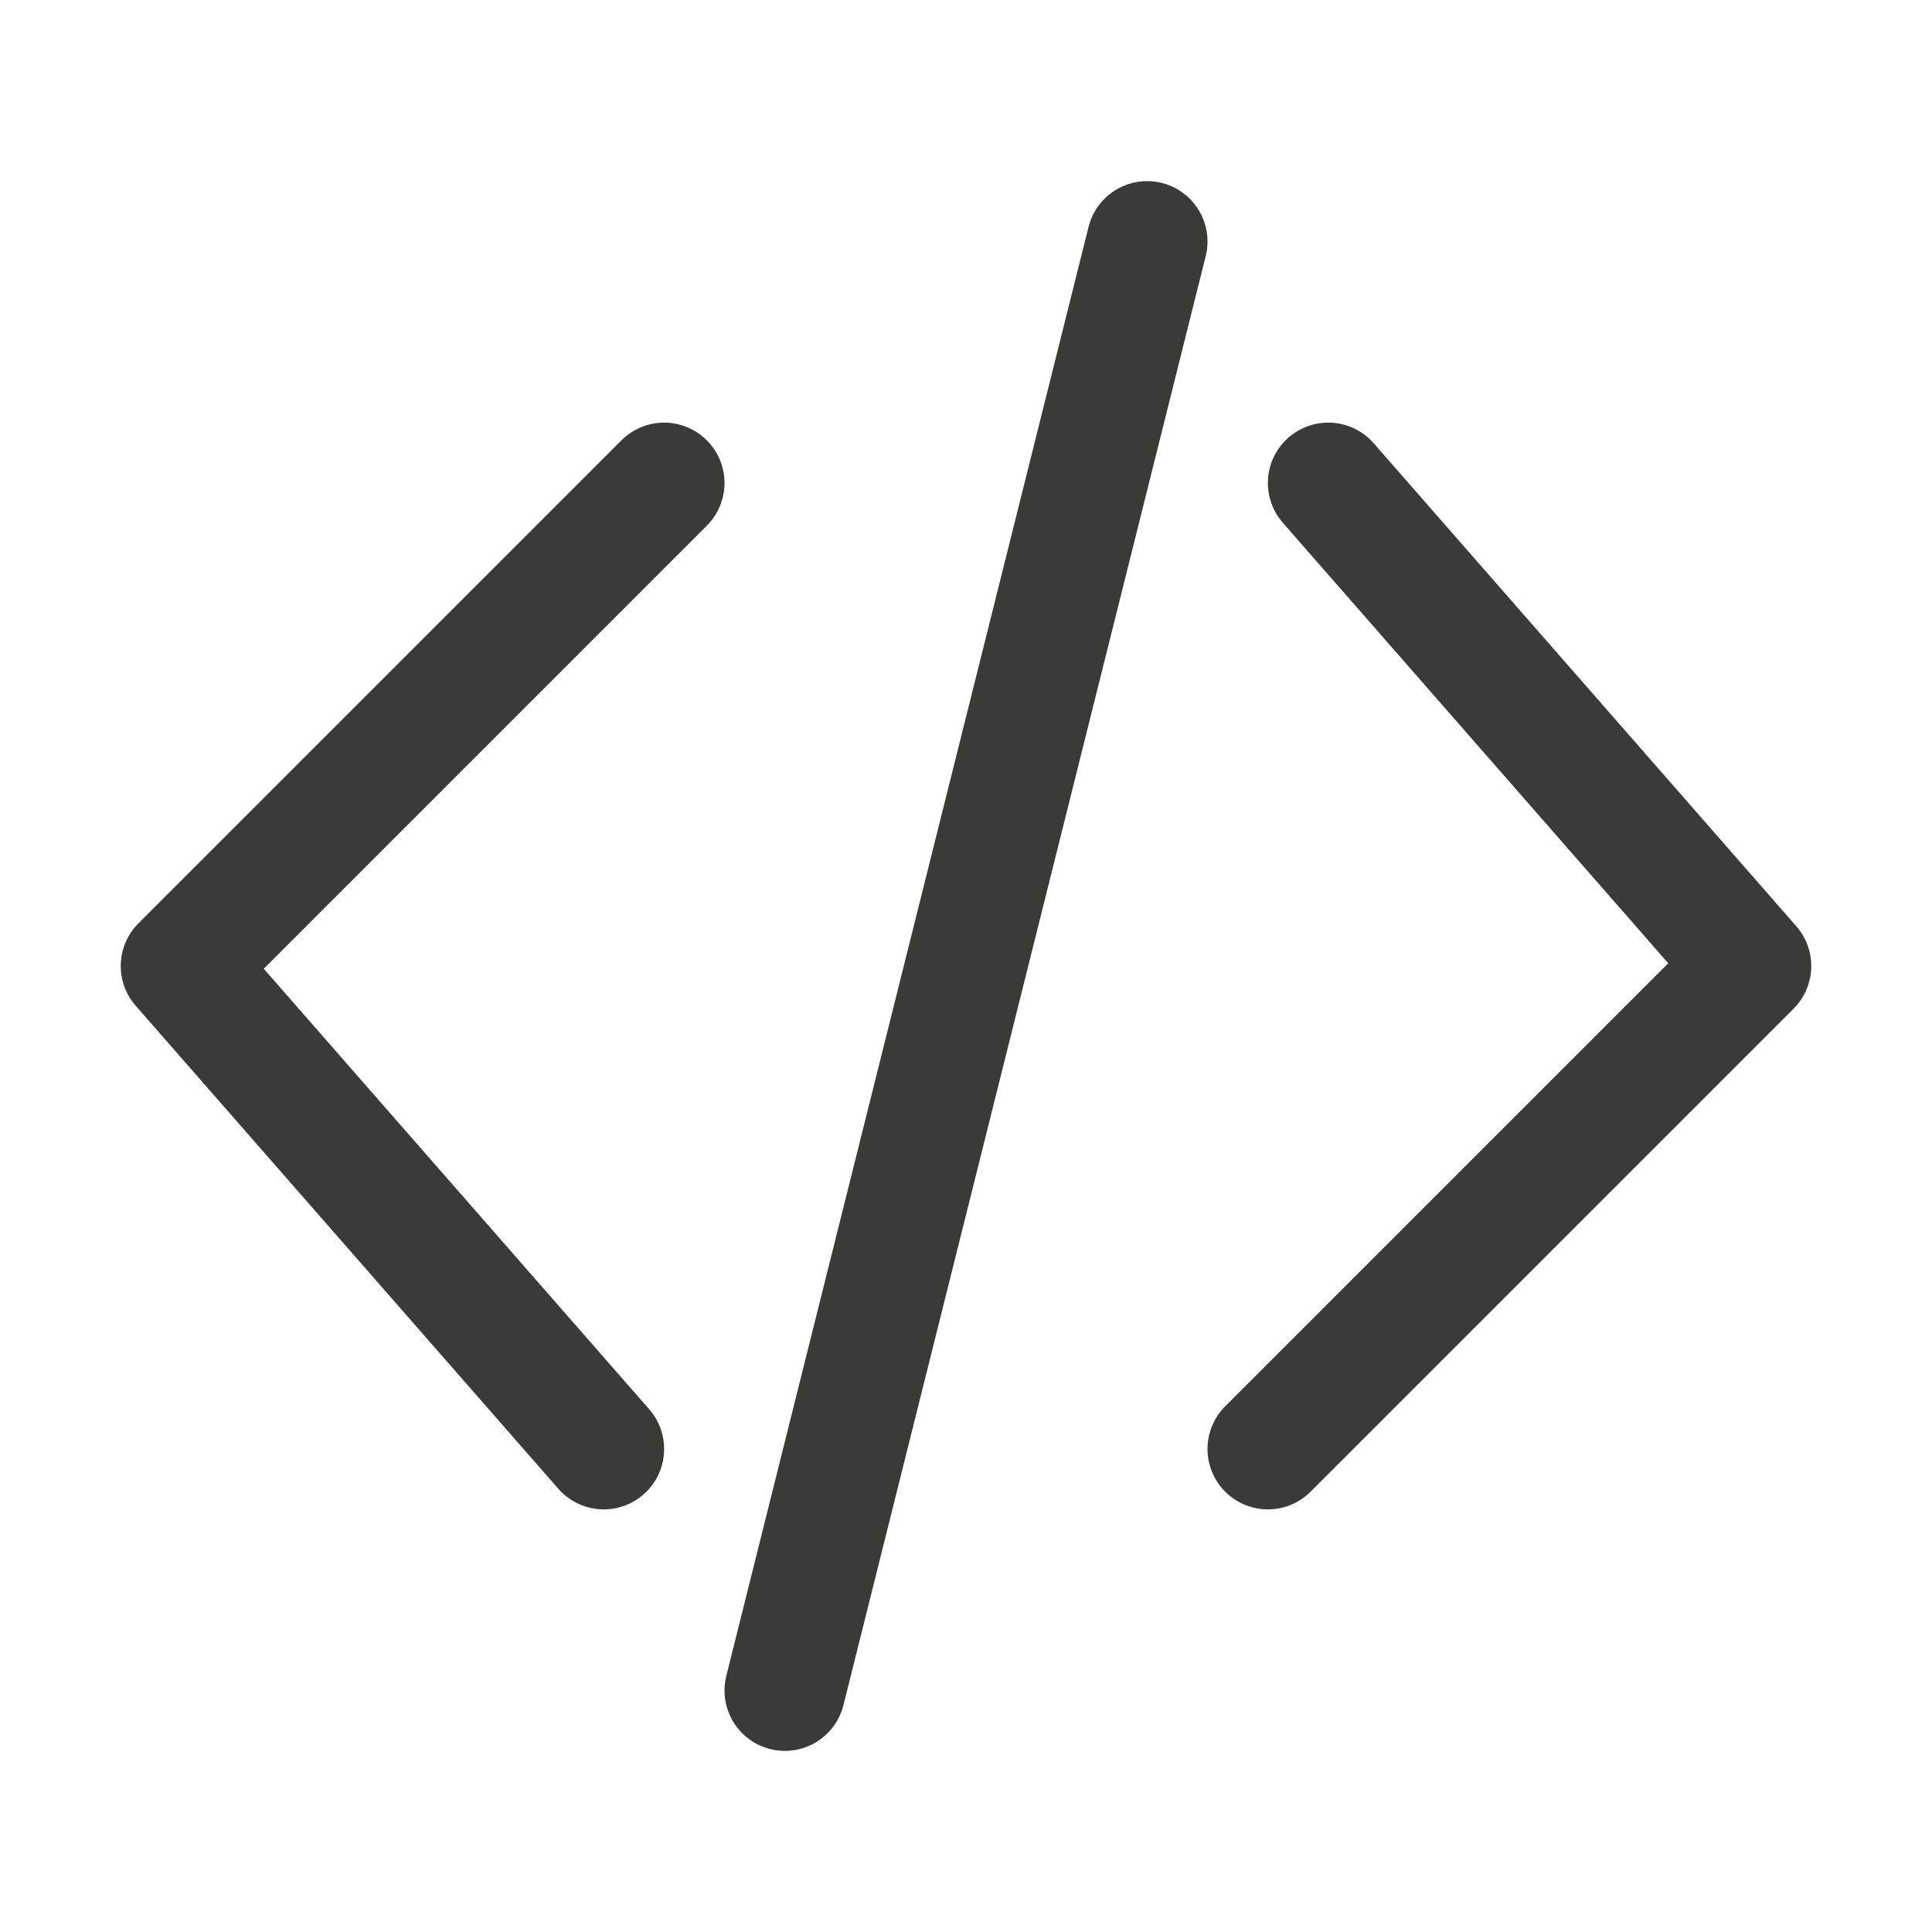
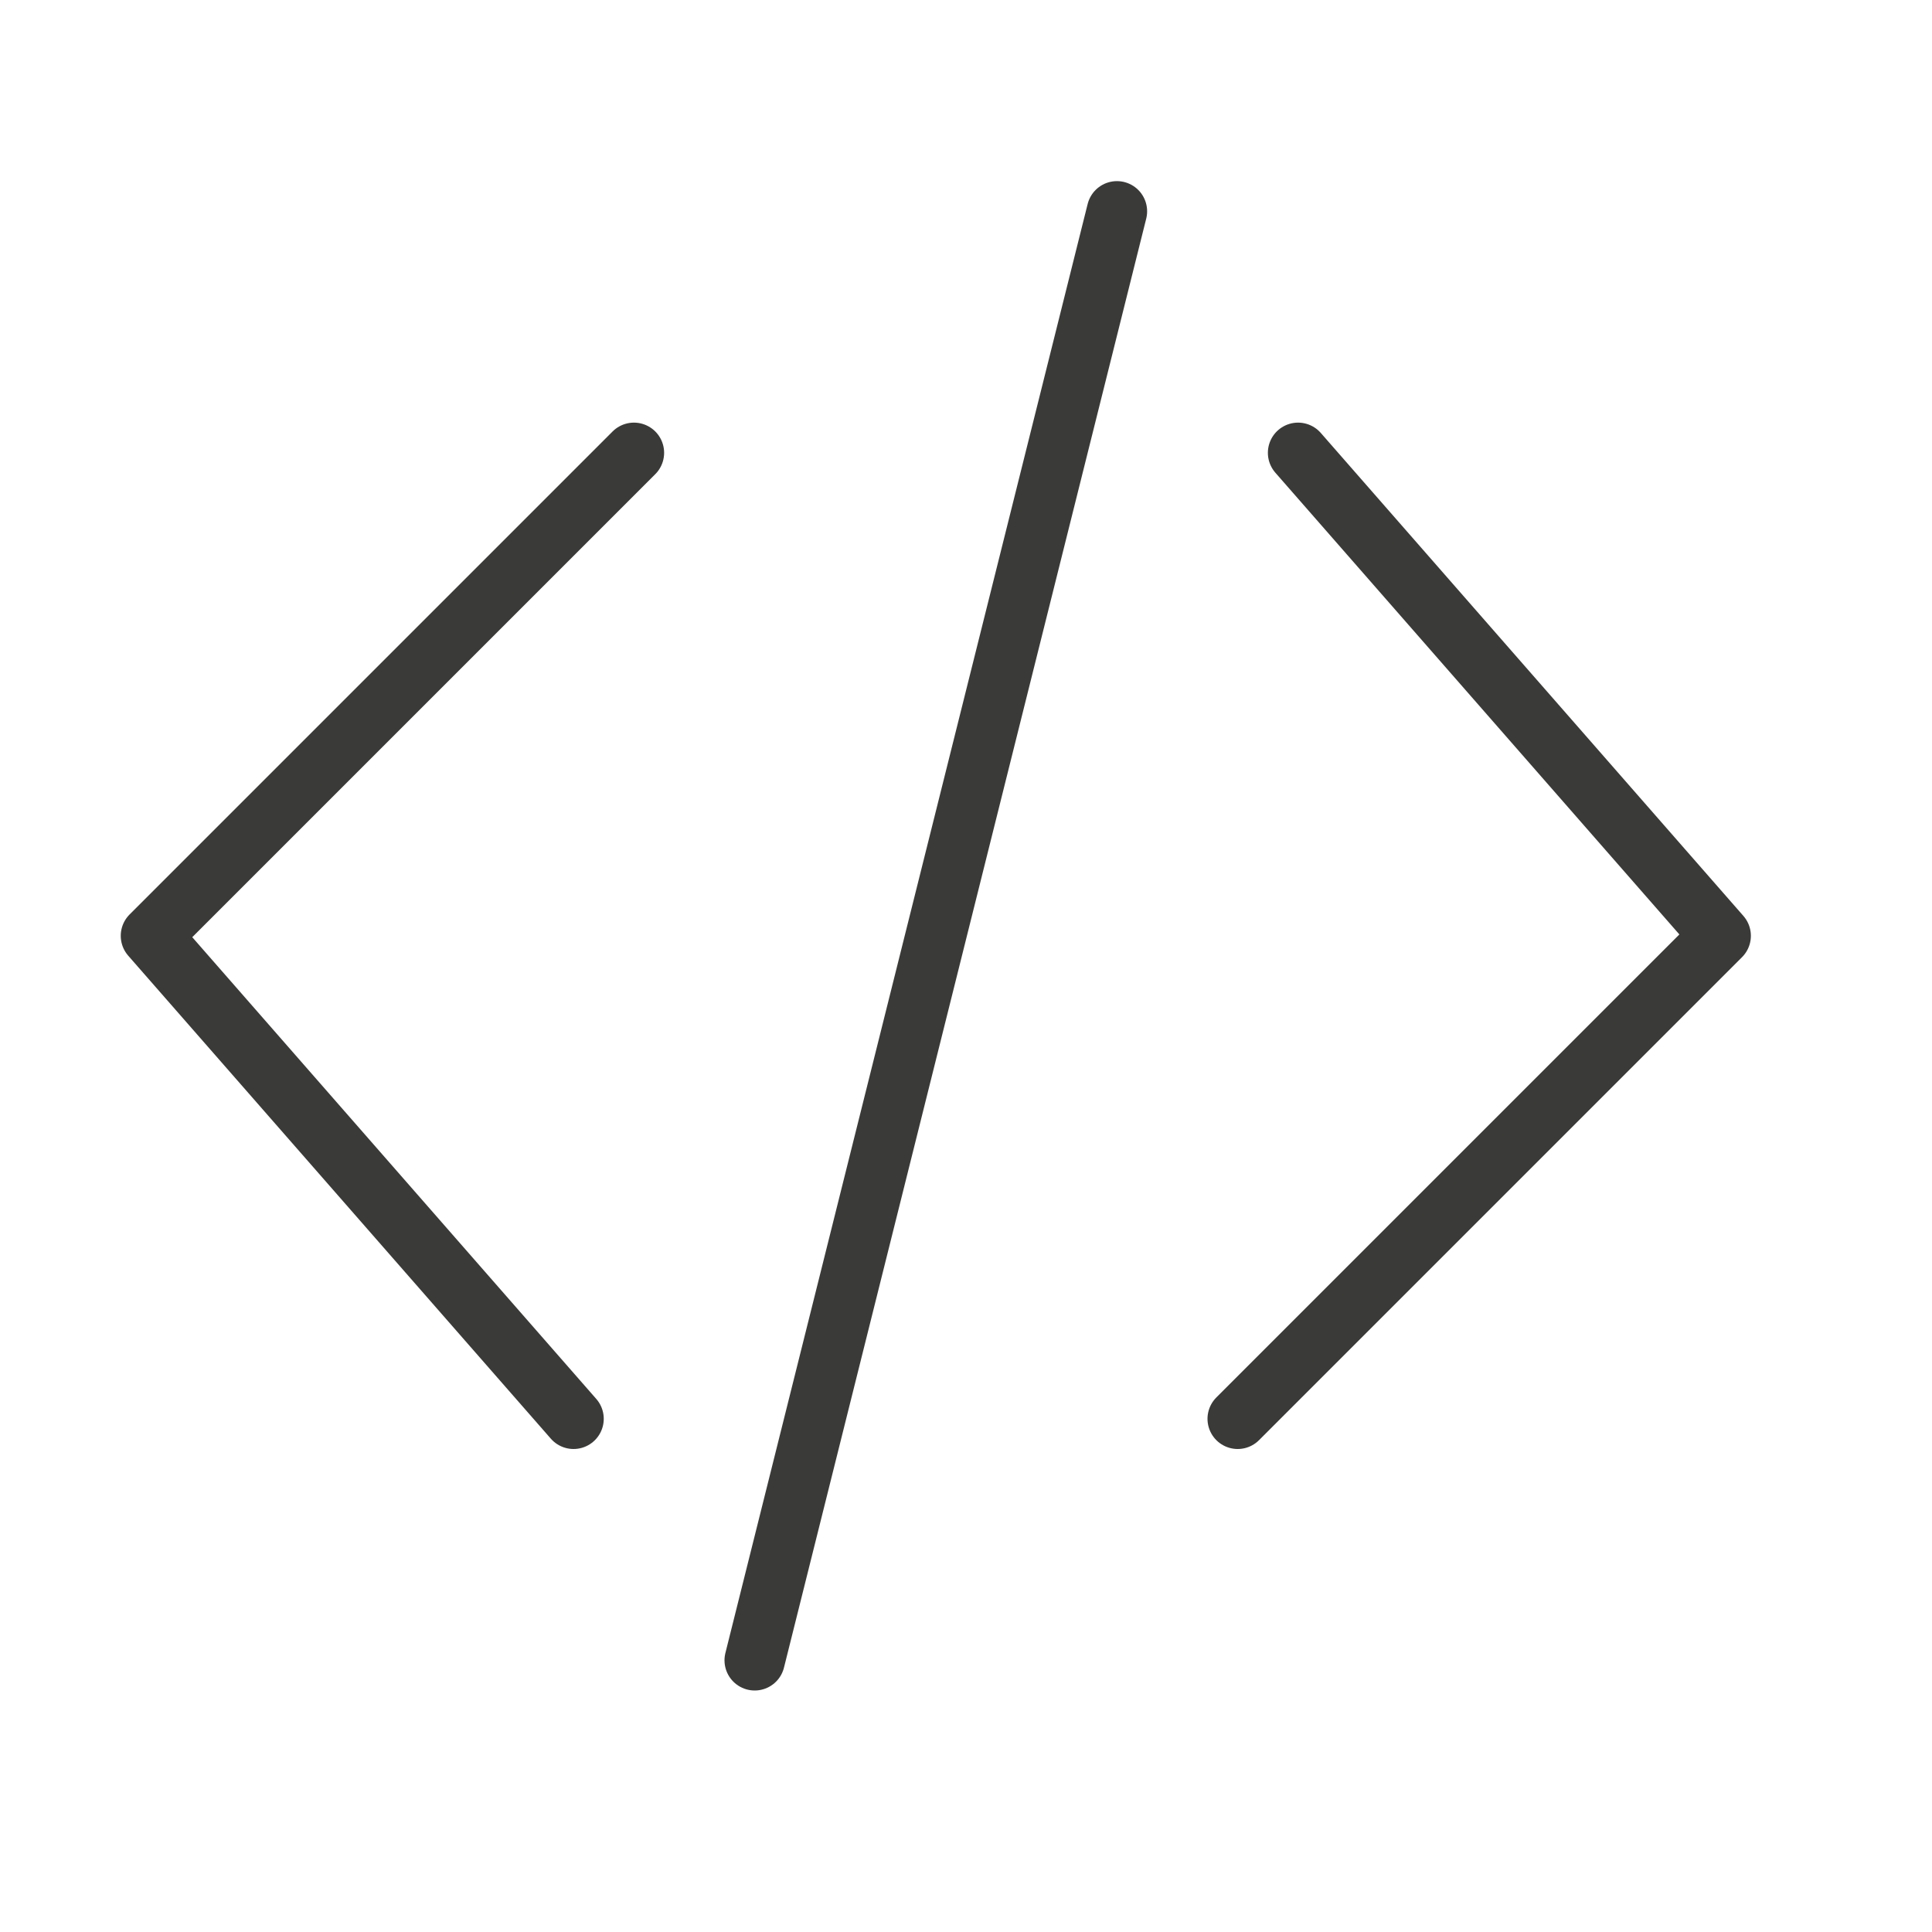
<svg xmlns="http://www.w3.org/2000/svg" viewBox="0 0 32 32">
-   <g fill="none" stroke="#3a3a38" stroke-linecap="round" stroke-linejoin="round" stroke-width="2">
-     <path d="m11 8-8 8 7 8" />
-     <path d="m13 28 6-24" />
-     <path d="m22 8 7 8-8 8" />
+   <g fill="none" stroke="#3a3a38" stroke-linecap="round" stroke-linejoin="round">
+     <path d="m10.5 7.5-8 8 7 8" />
+     <path d="m12.5 27.5 6-24" />
+     <path d="m21.5 7.5 7 8-8 8" />
  </g>
</svg>
